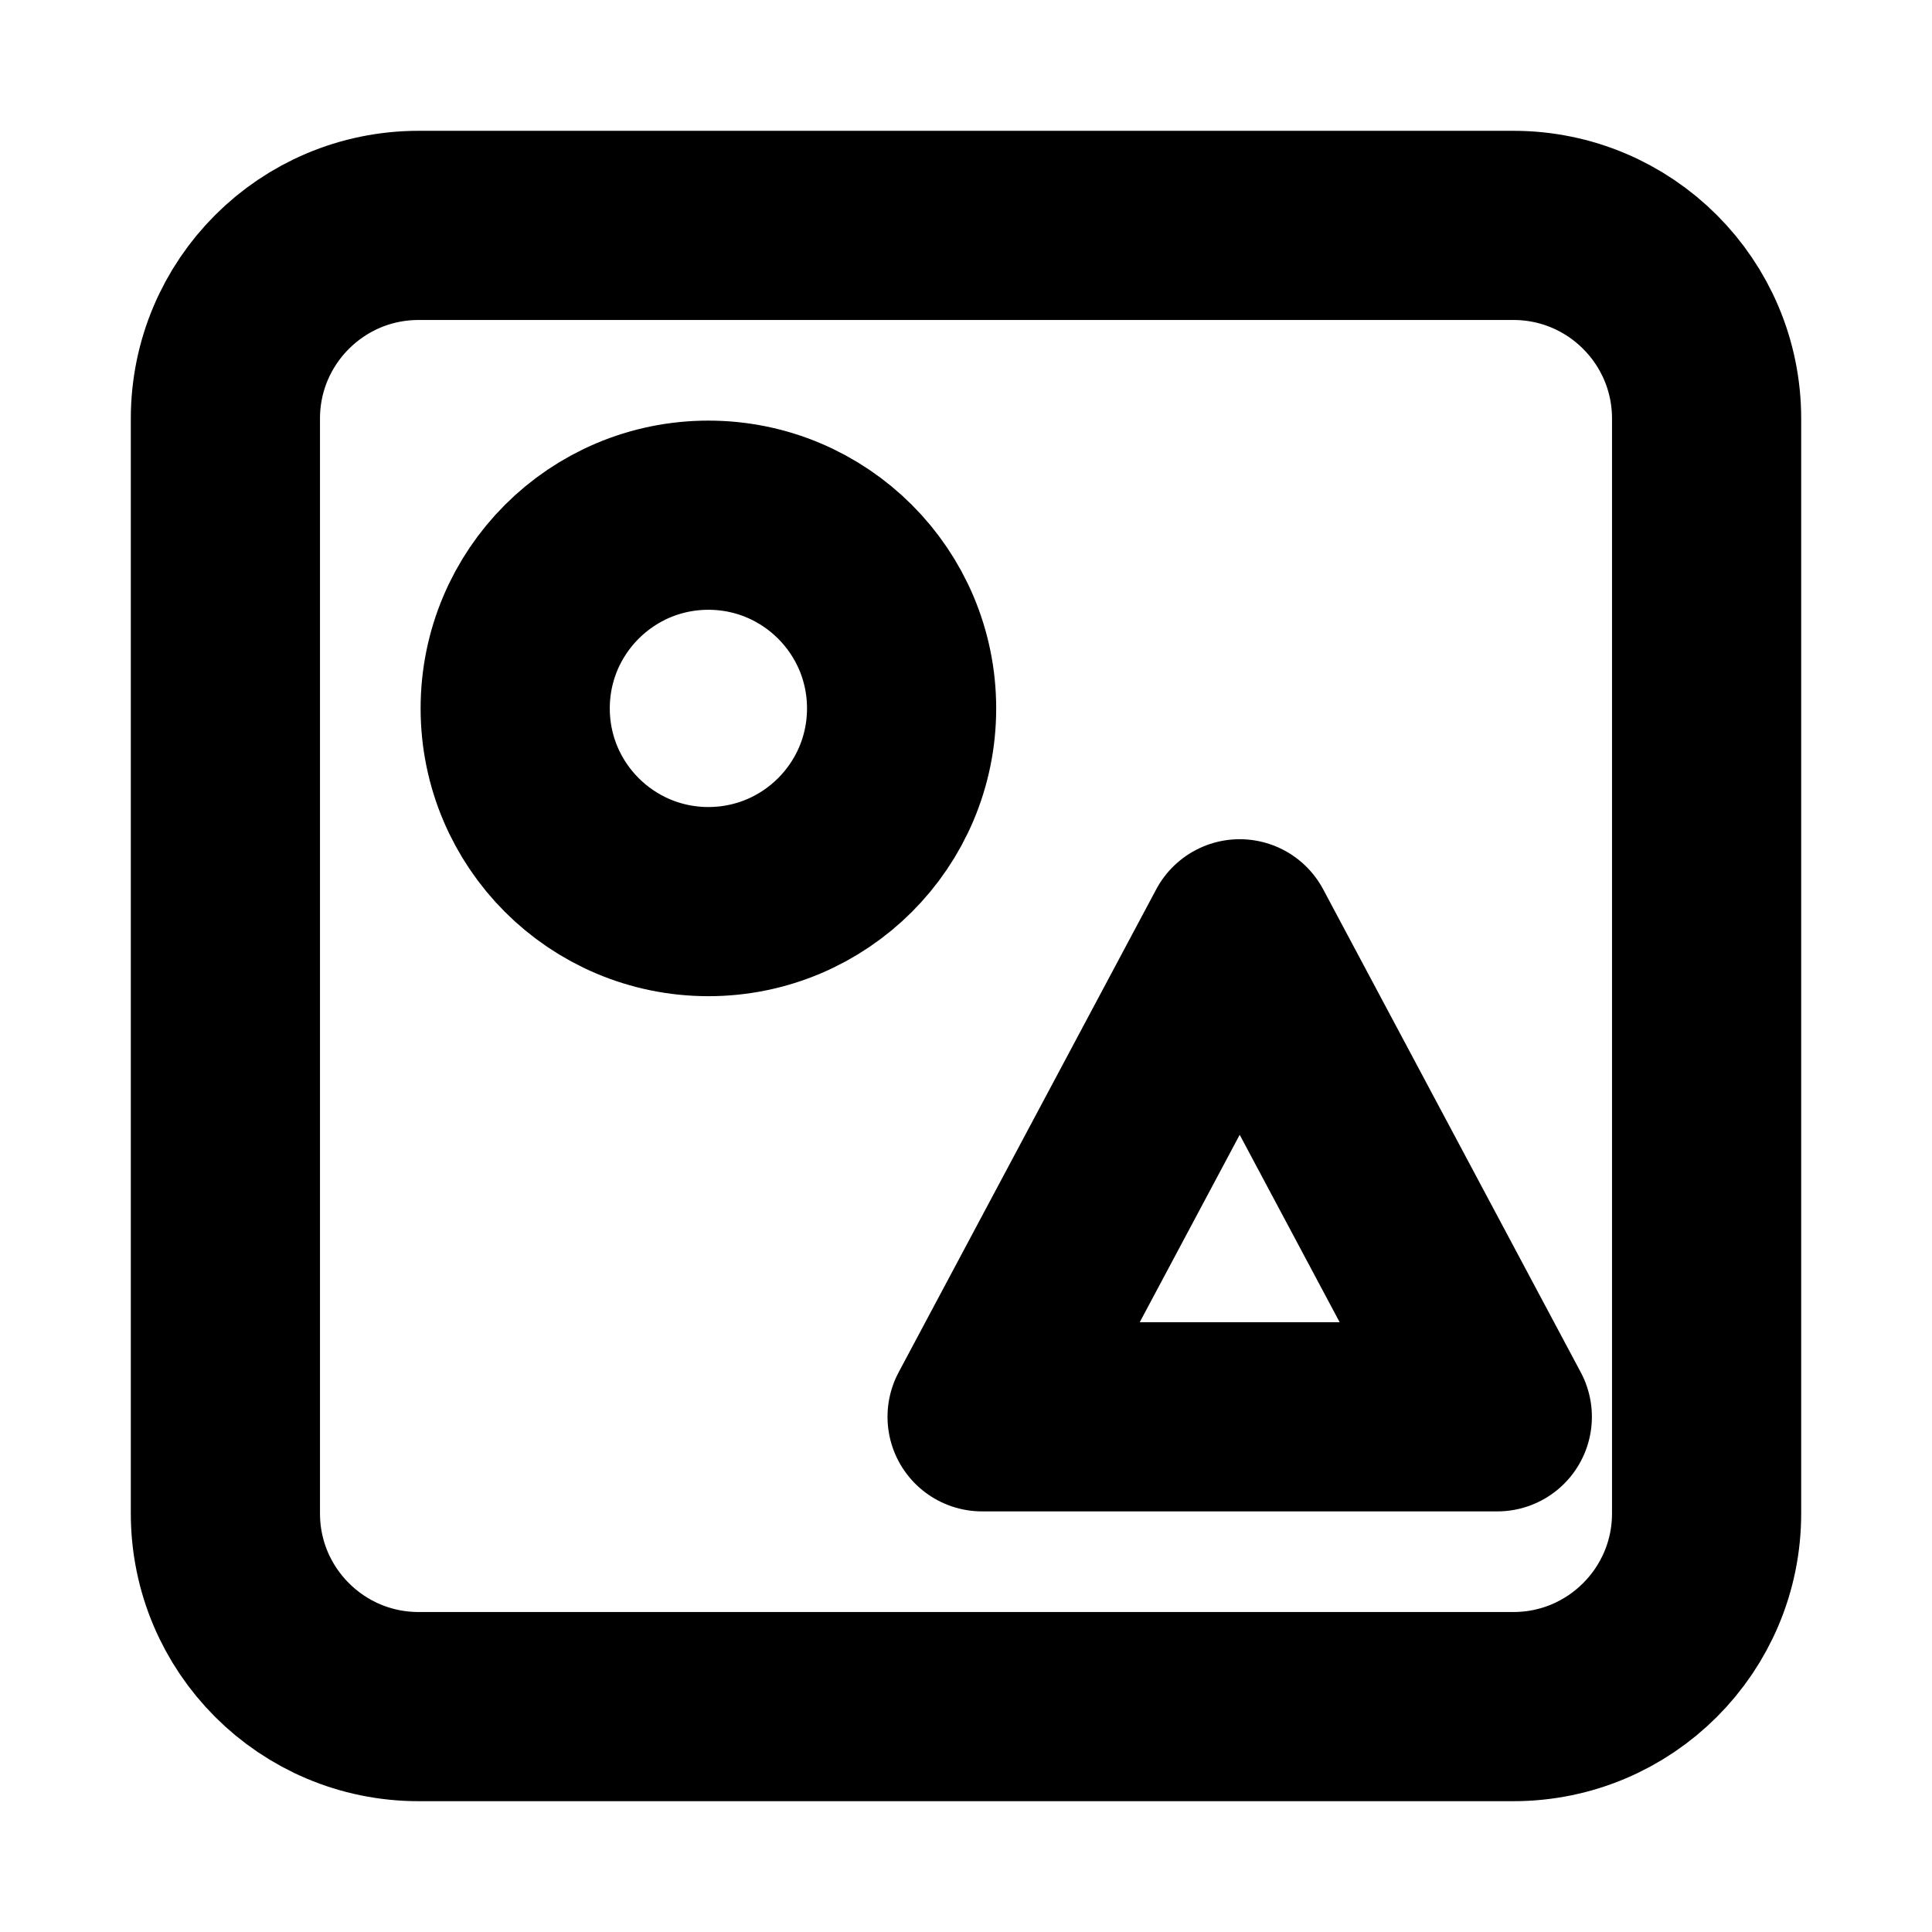
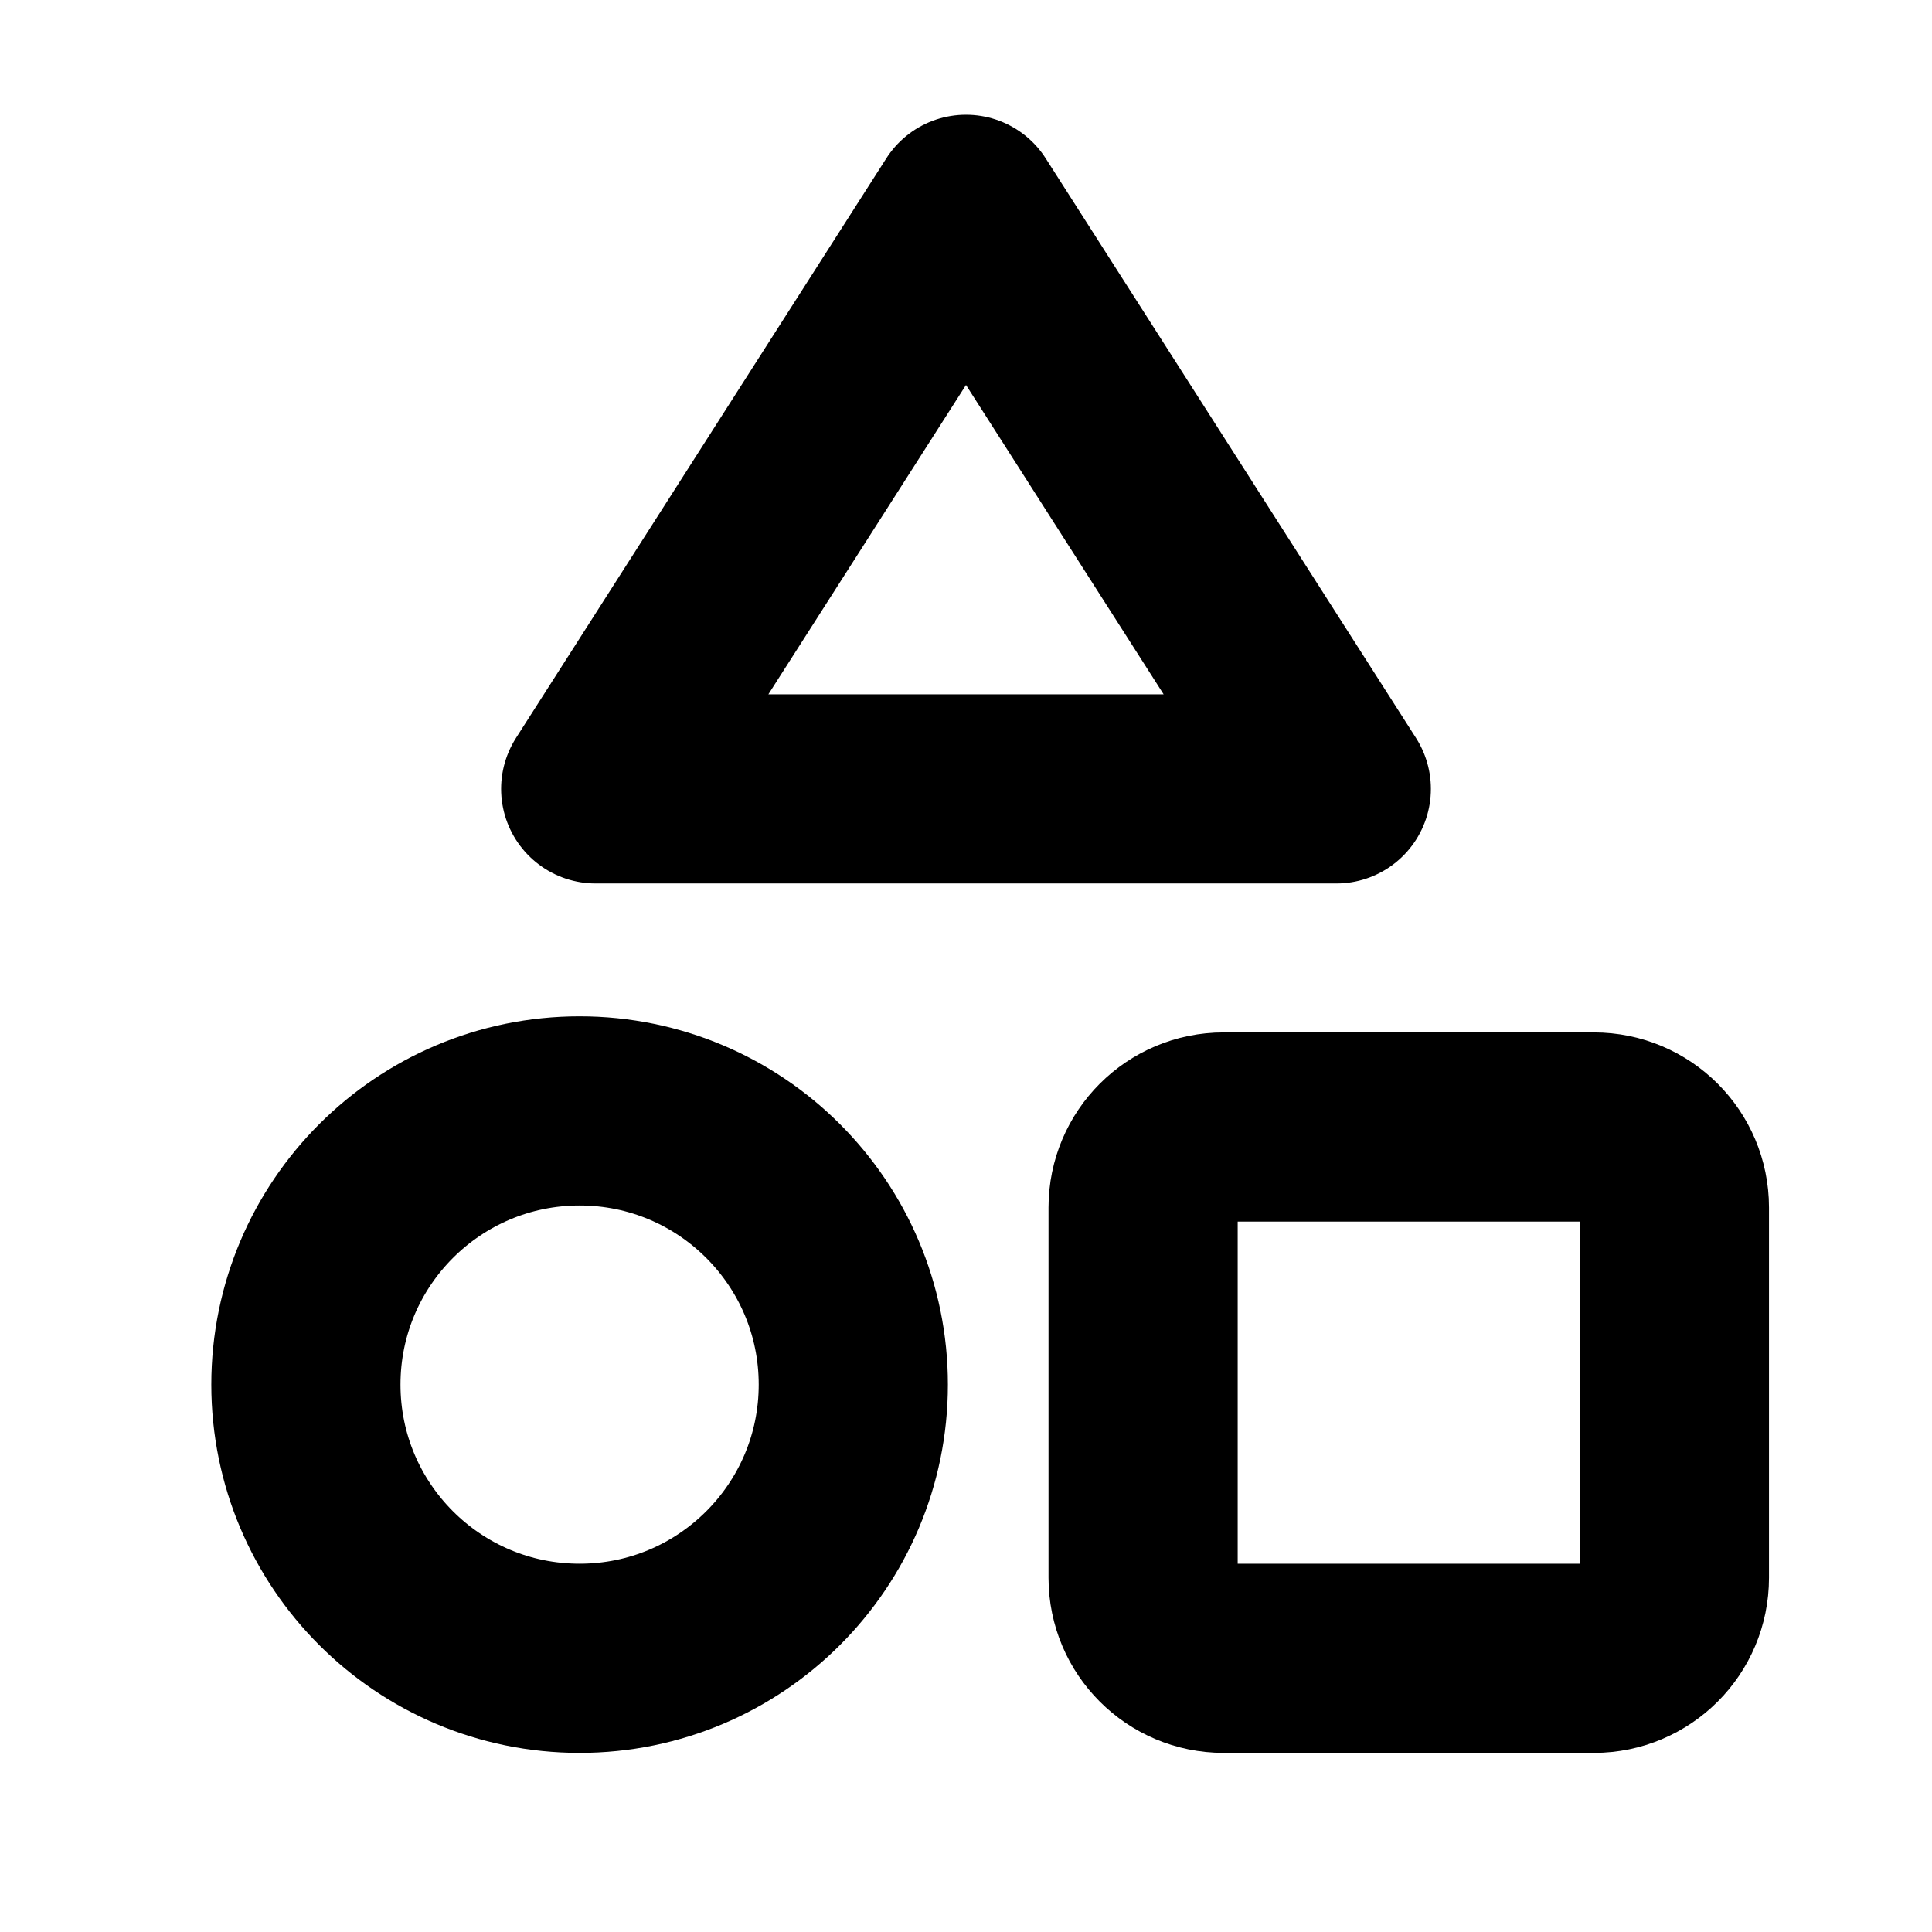
<svg xmlns="http://www.w3.org/2000/svg" viewBox="0 0 24 24" width="24" height="24" fill="none">
-   <rect x="2.8" y="2.8" width="18.4" height="18.4" rx="2.4" fill="none" stroke="currentColor" stroke-width="2.35" stroke-linejoin="round" />
-   <circle cx="8.8" cy="8.8" r="2.4" fill="none" stroke="currentColor" stroke-width="2.35" />
-   <polygon points="12.2,17.6 15.4,11.6 18.6,17.6" fill="none" stroke="currentColor" stroke-width="2.35" stroke-linecap="round" stroke-linejoin="round" />
+   <polygon points="12,2.6 16.6,9.8 7.4,9.8" fill="none" stroke="currentColor" stroke-width="2.35" stroke-linecap="round" stroke-linejoin="round" />
+   <circle cx="7.2" cy="17.2" r="3.4" fill="none" stroke="currentColor" stroke-width="2.35" />
+   <rect x="14.2" y="14" width="6.6" height="6.6" rx="1" fill="none" stroke="currentColor" stroke-width="2.35" stroke-linejoin="round" />
</svg>
